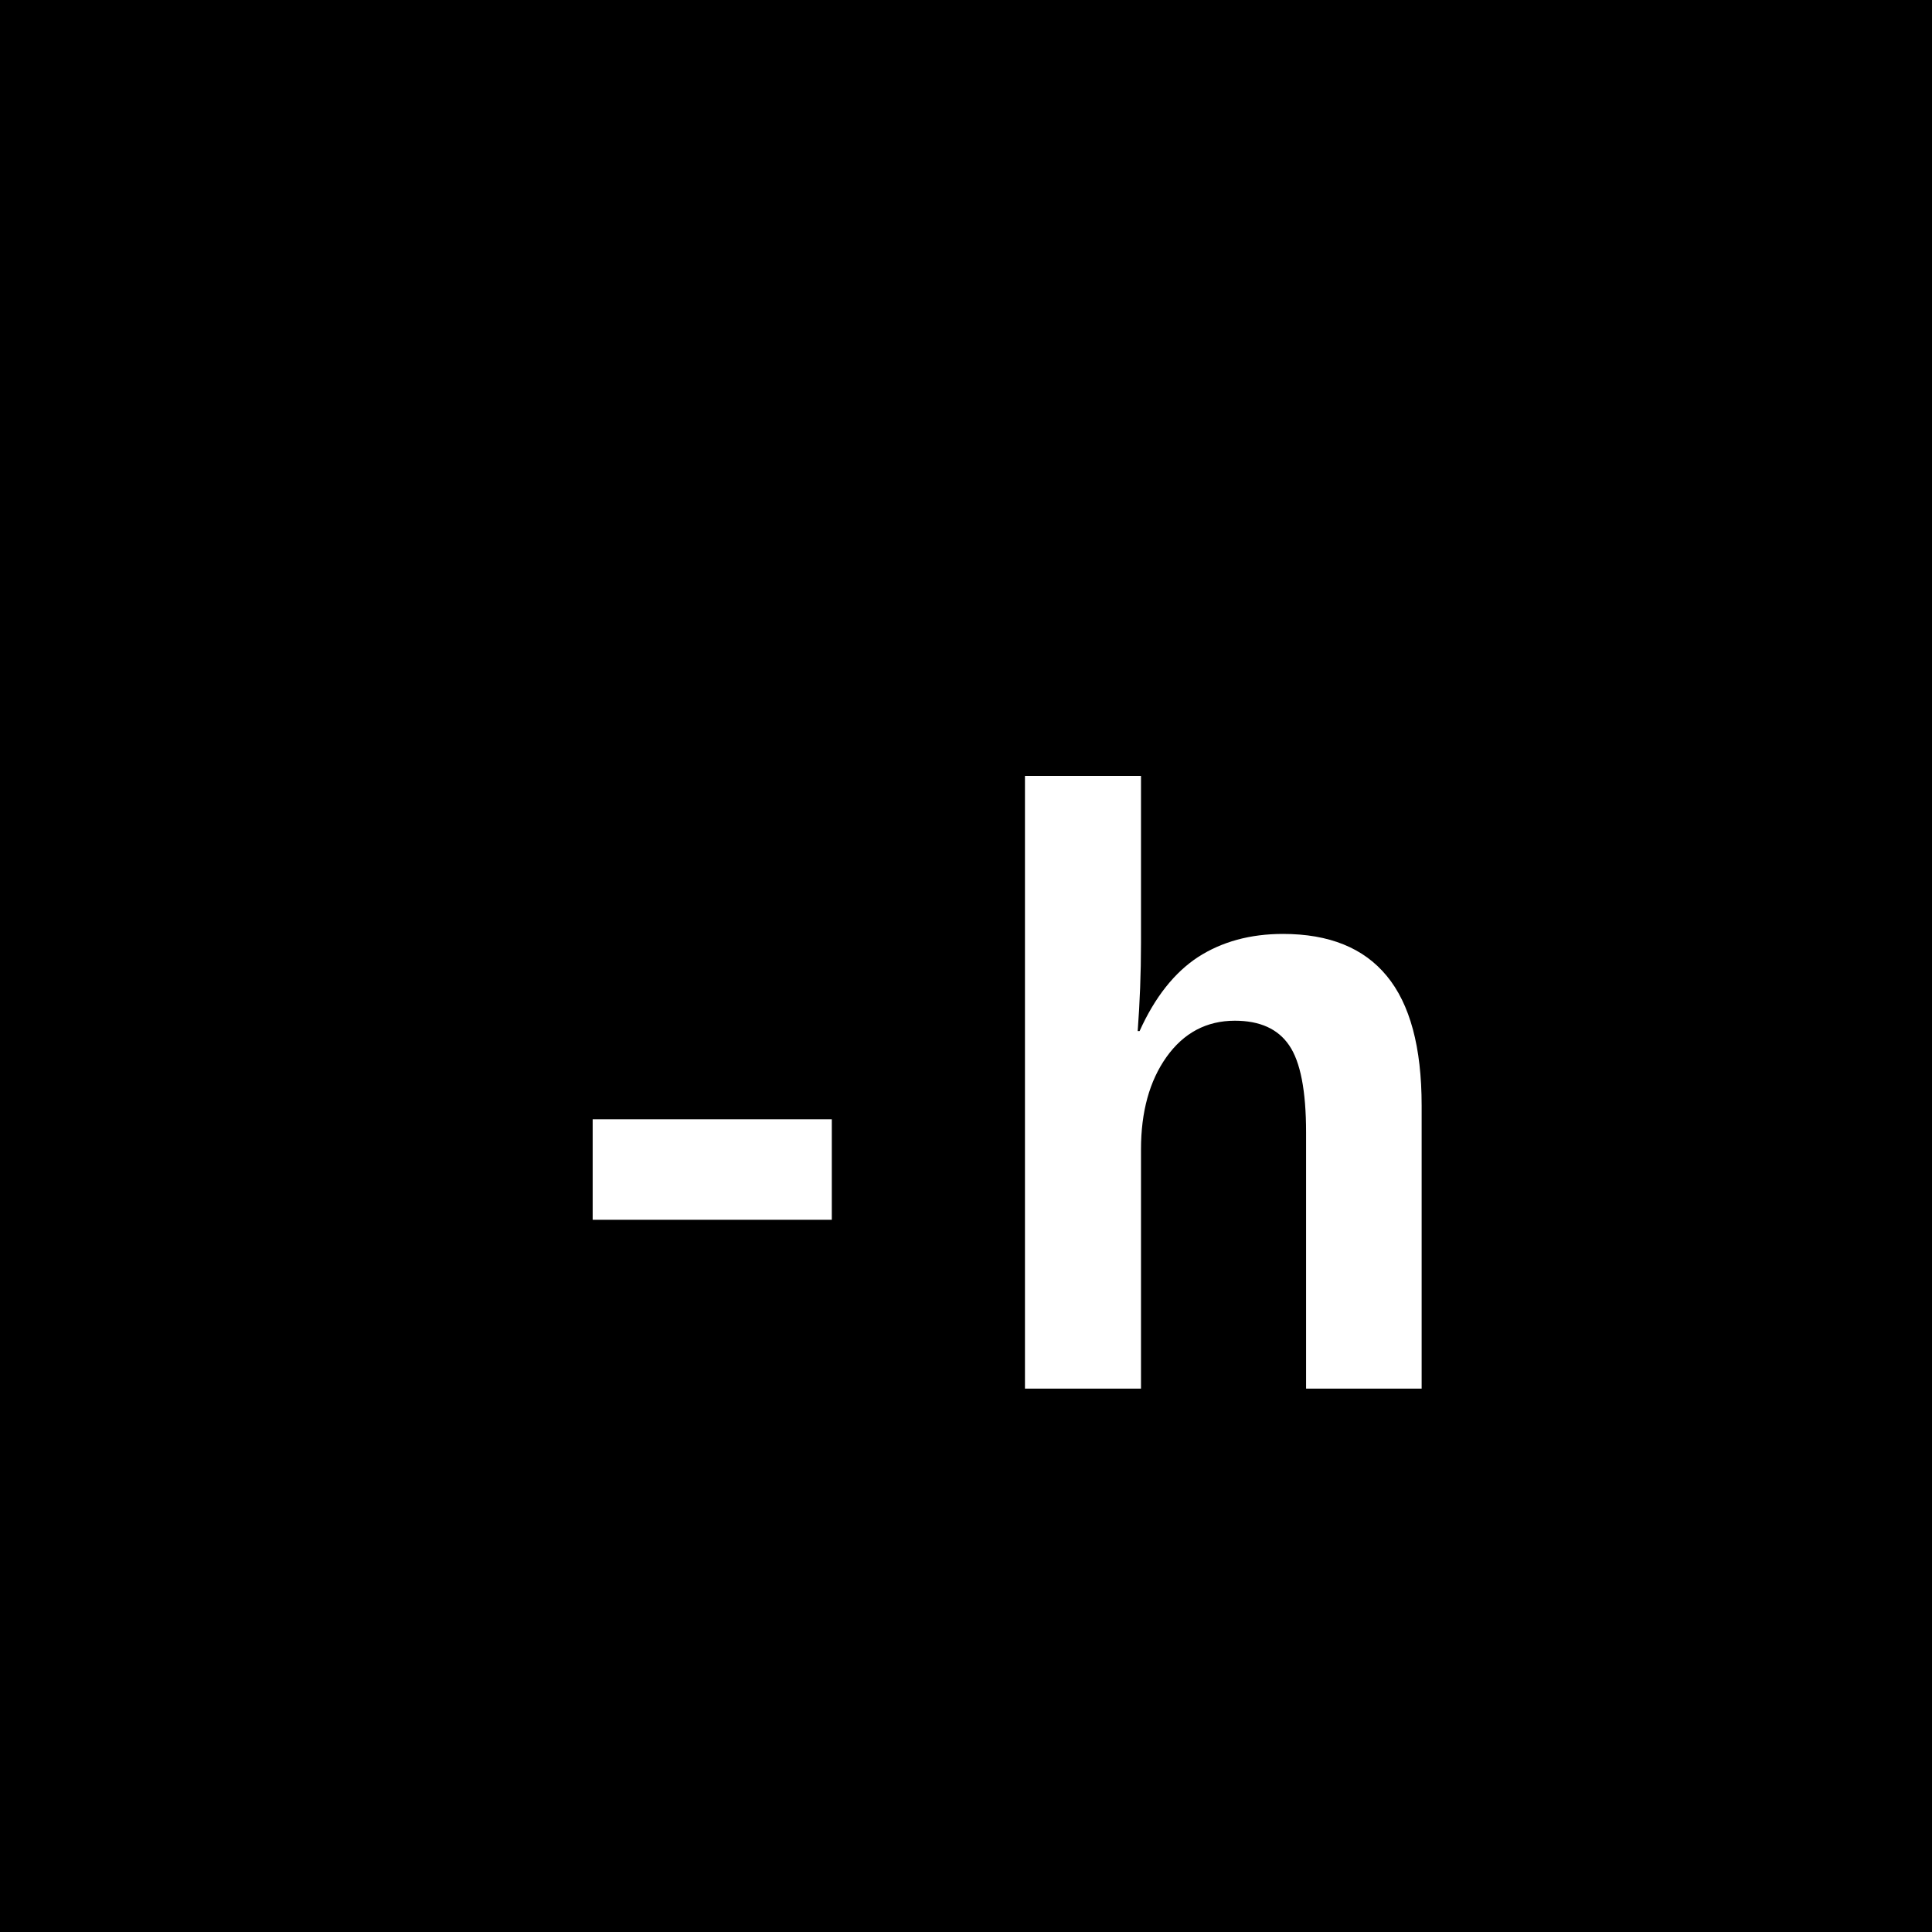
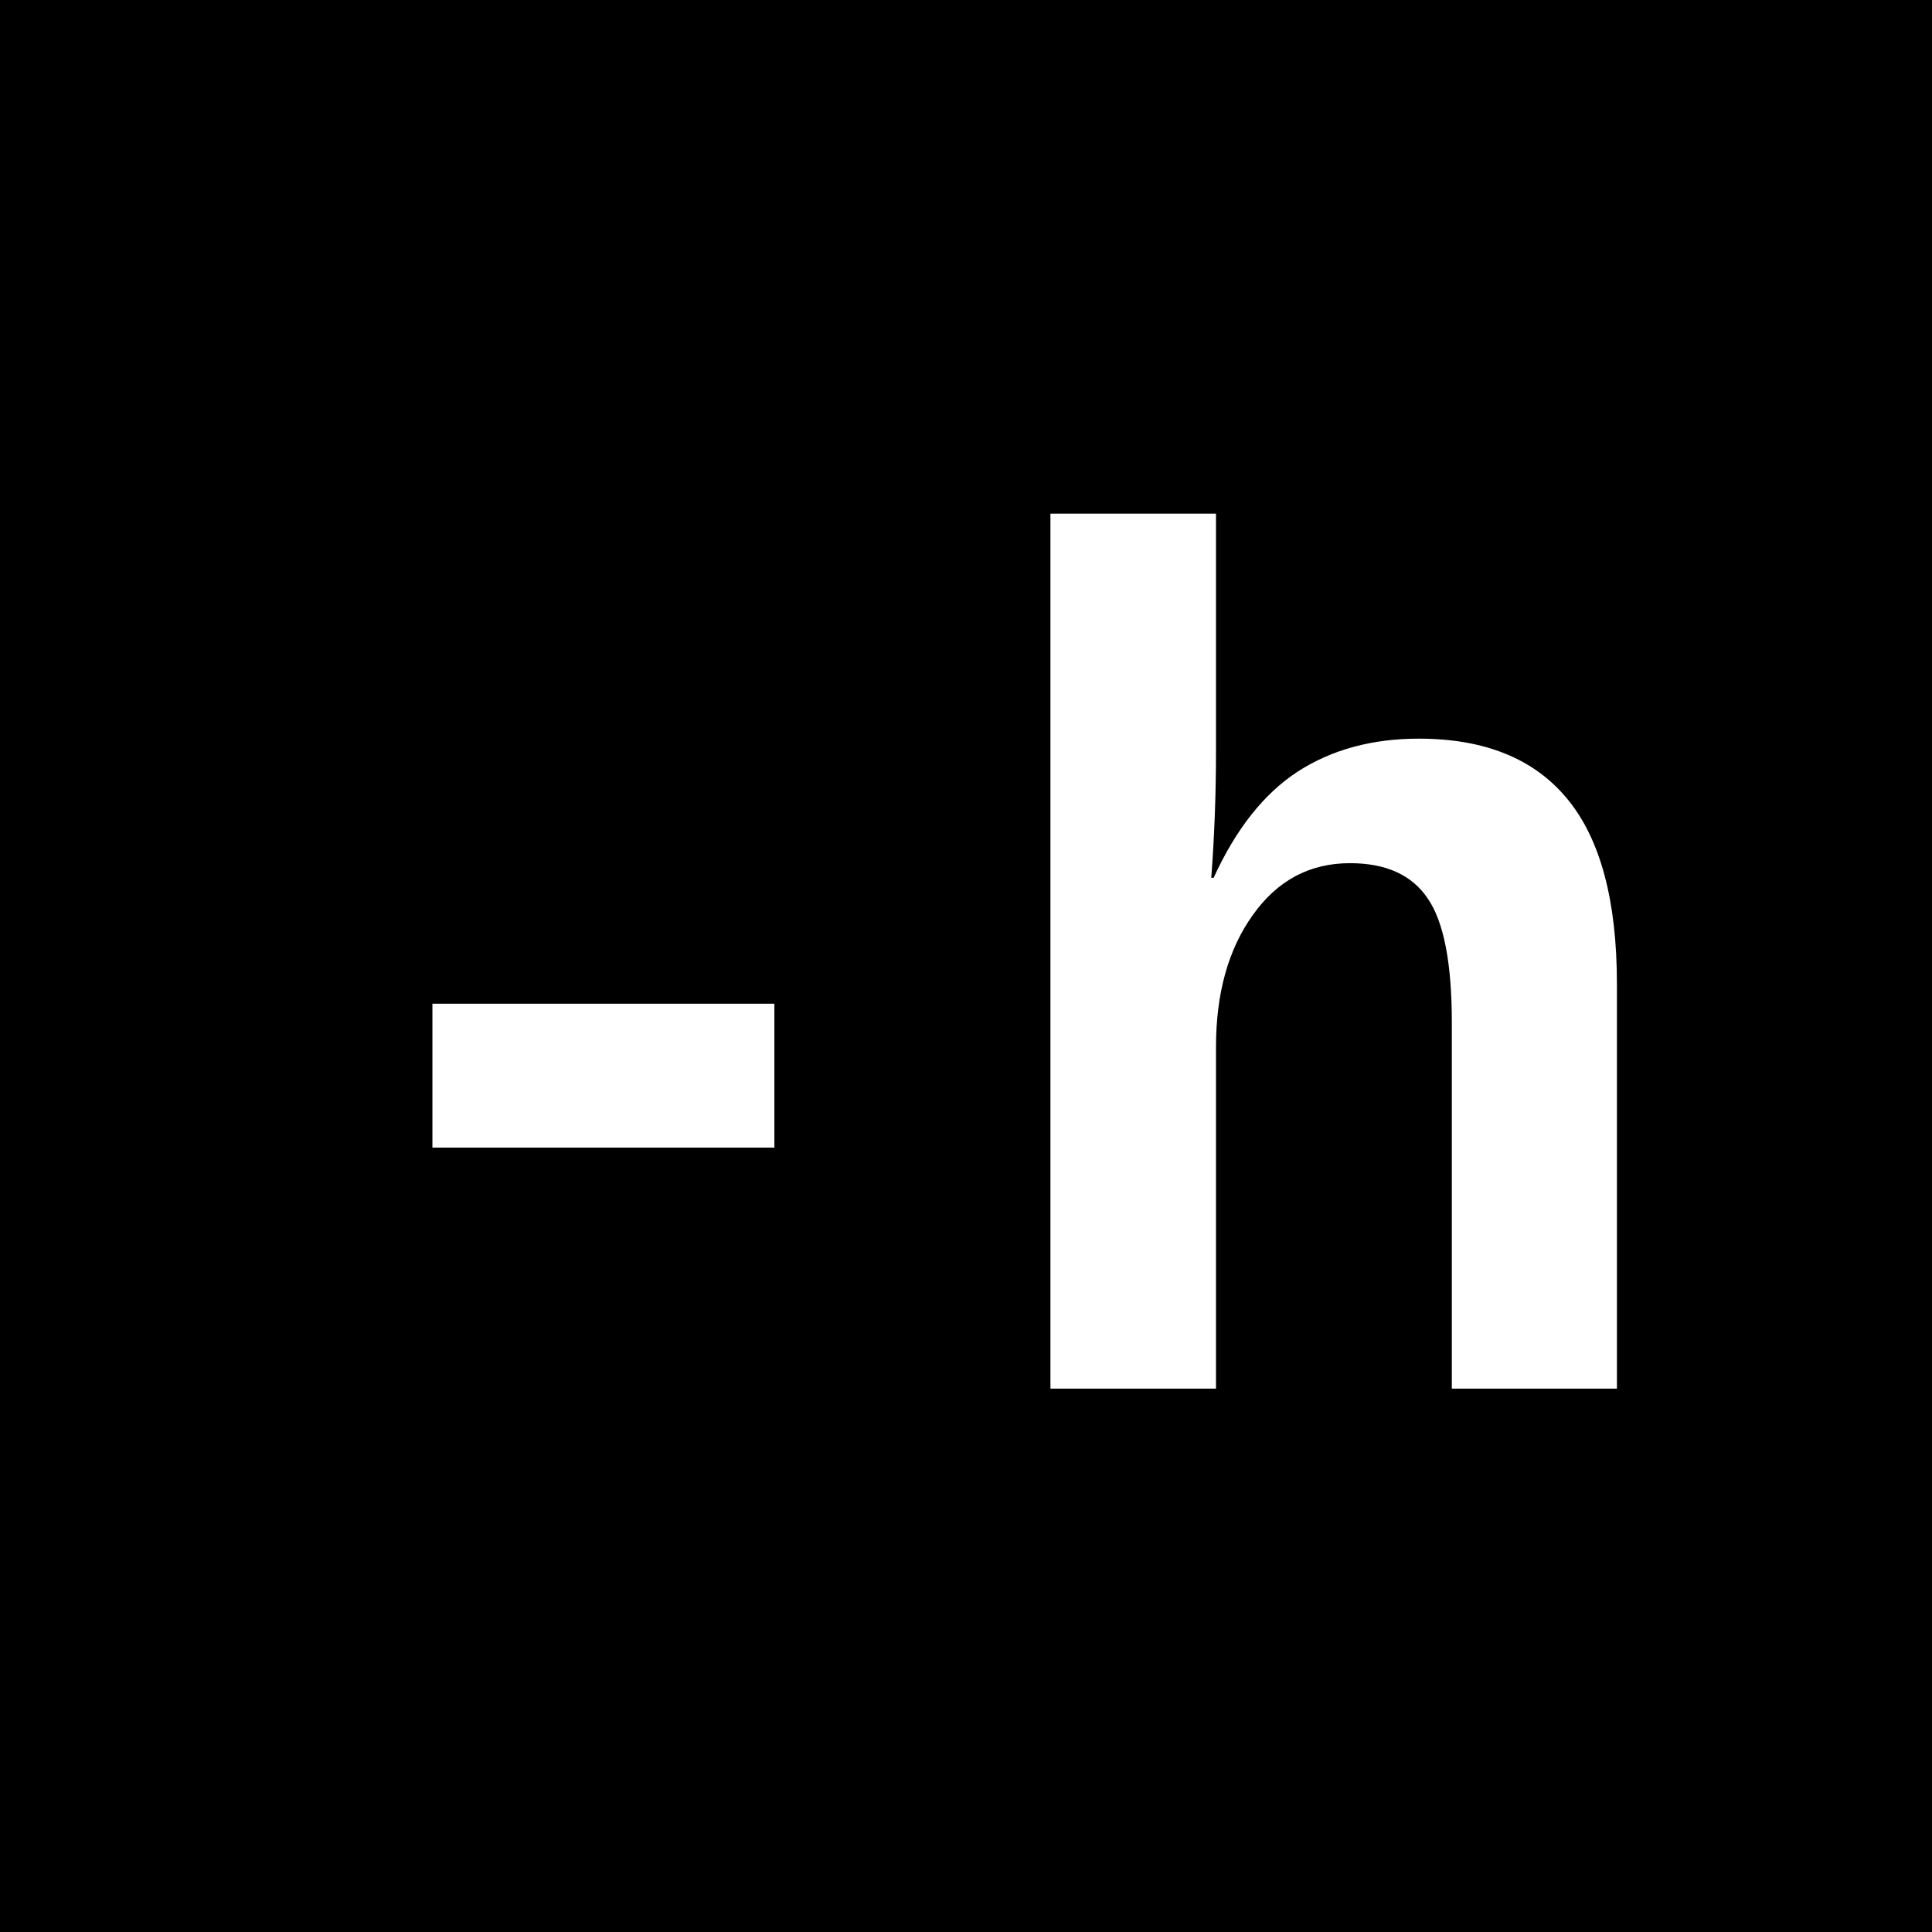
<svg xmlns="http://www.w3.org/2000/svg" viewBox="0 0 64 64">
  <rect width="64" height="64" fill="#000" />
-   <text x="32" y="46" font-family="'SF Mono', 'Monaco', 'Consolas', 'Courier New', monospace" font-size="28" font-weight="bold" text-anchor="middle" fill="#fff">-h</text>
+   <text x="32" y="46" font-family="'SF Mono', 'Monaco', 'Consolas', 'Courier New', monospace" font-size="40" font-weight="bold" text-anchor="middle" fill="#fff">-h</text>
</svg>
